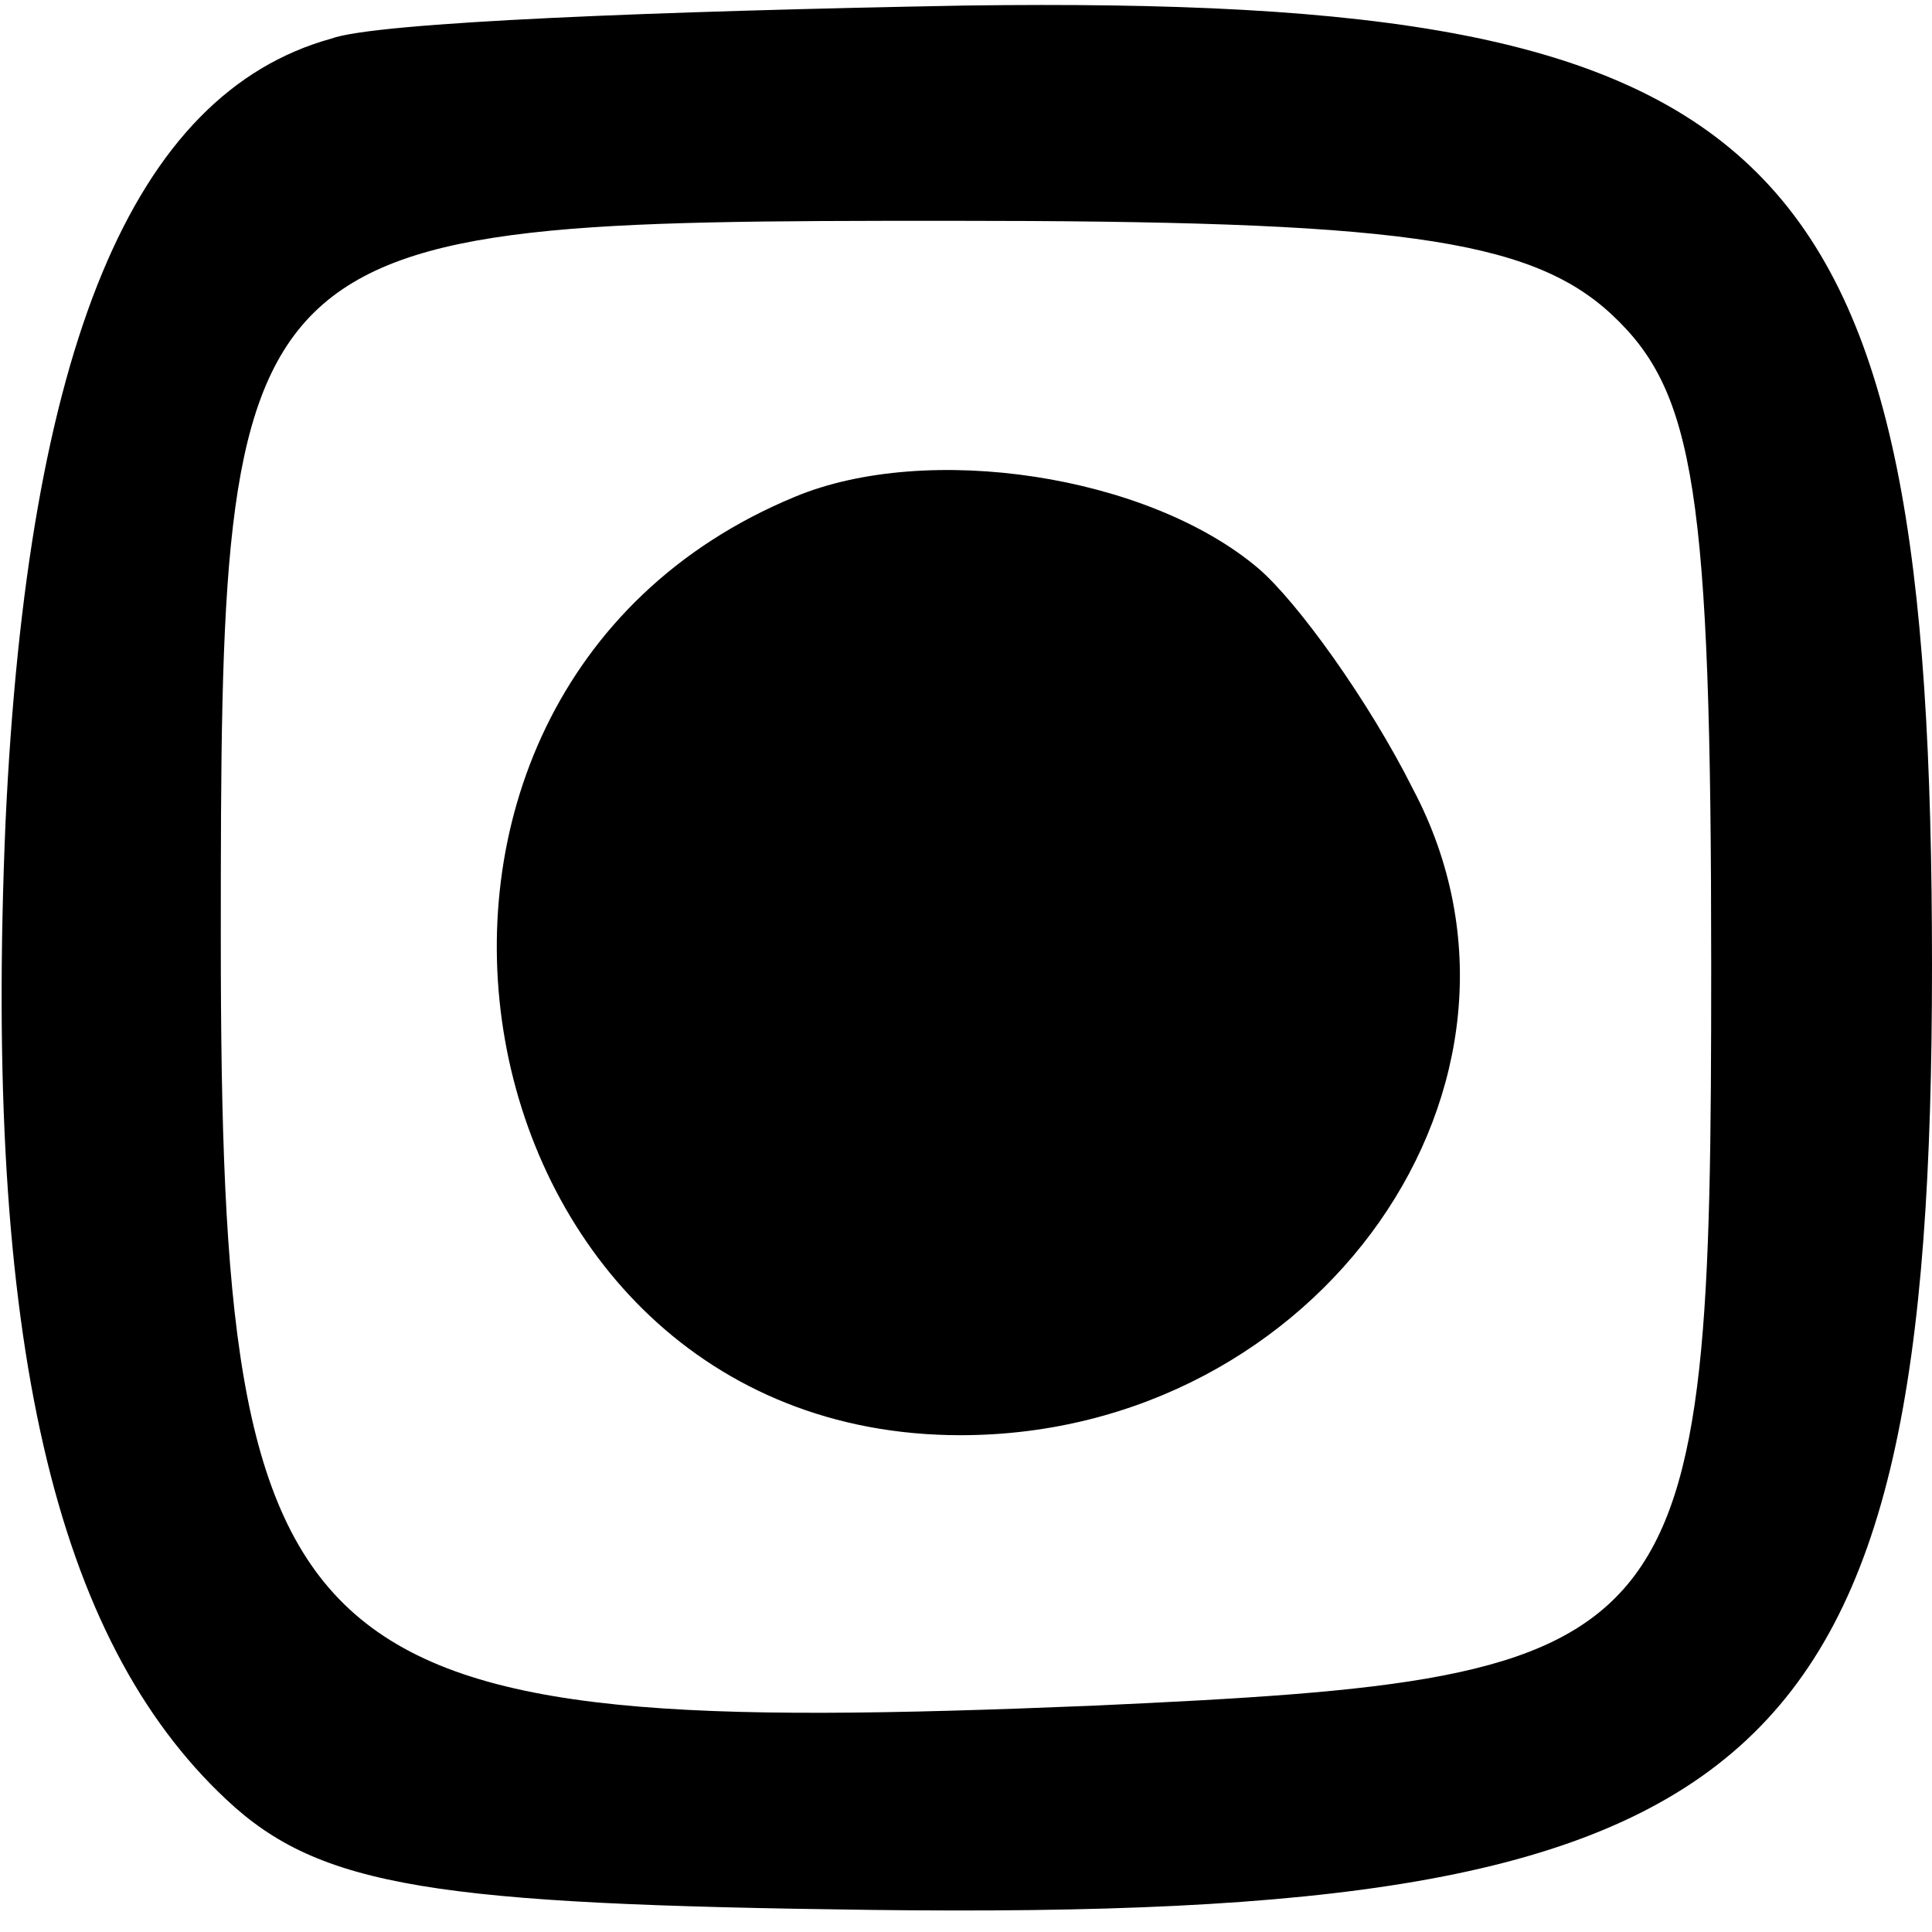
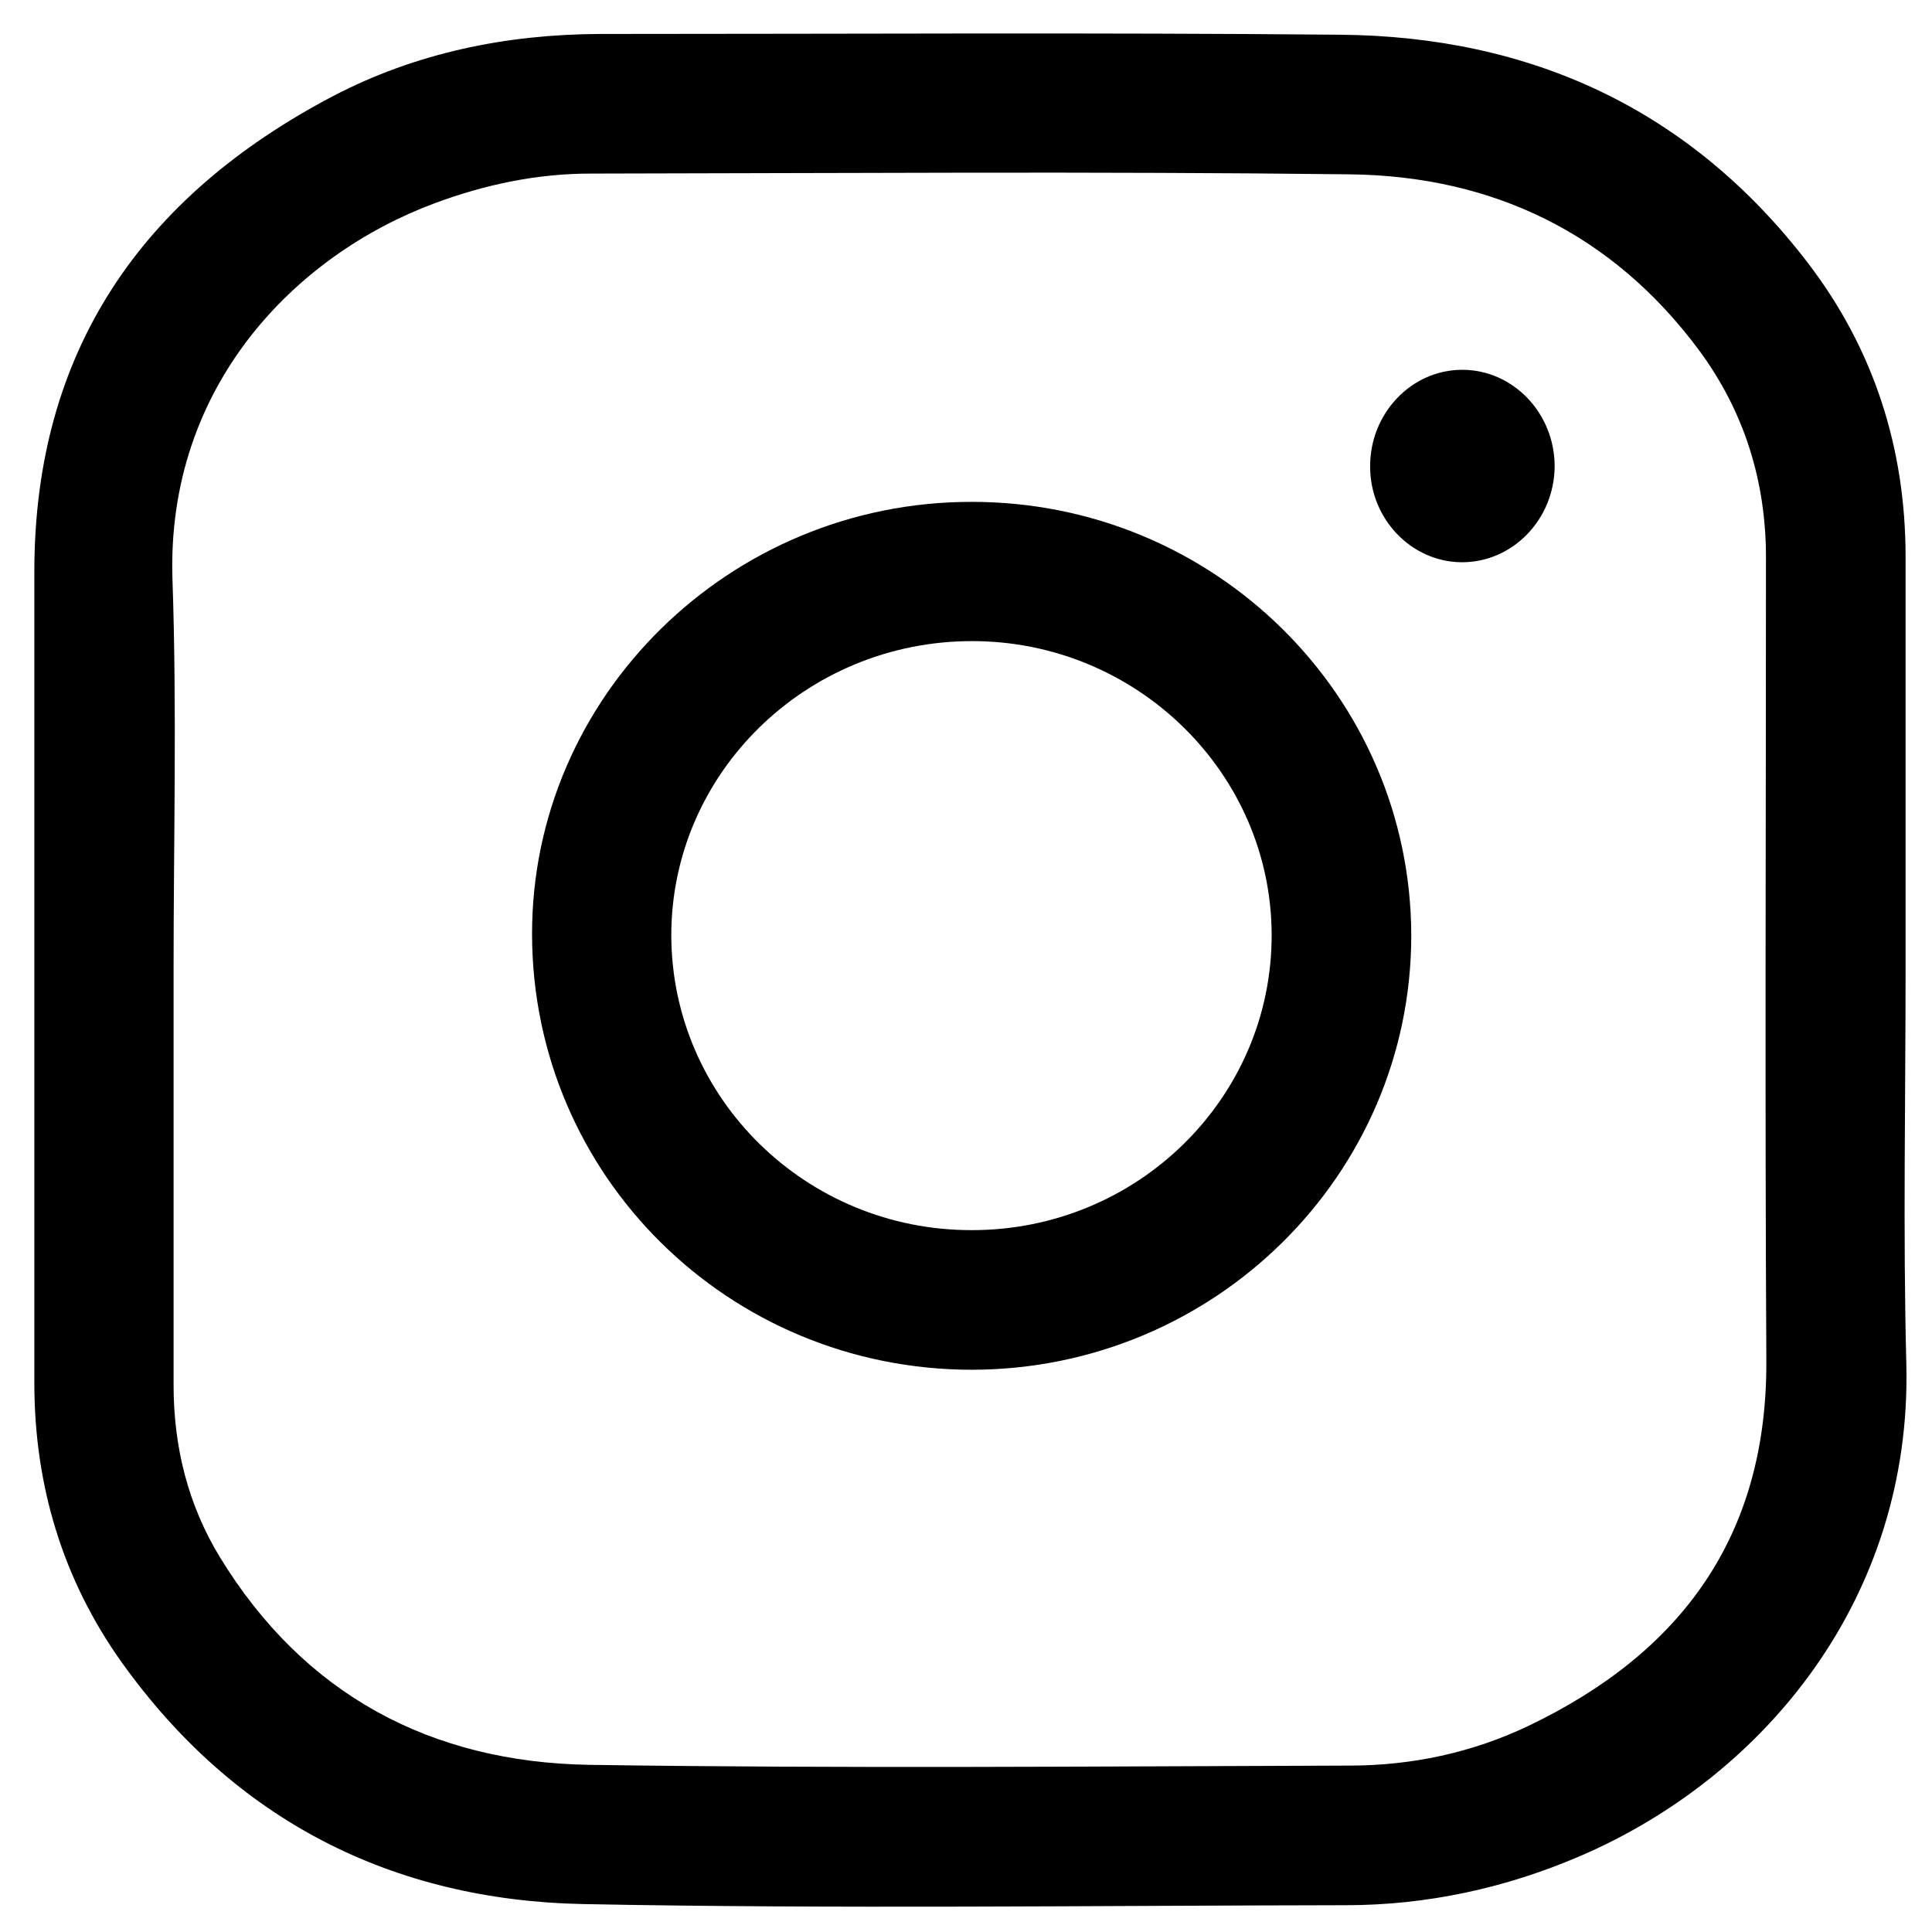
- <svg xmlns="http://www.w3.org/2000/svg" version="1.0" width="35pt" height="35pt" viewBox="0 0 35 35" preserveAspectRatio="xMidYMid meet">
-   <g transform="translate(0,35) scale(0.1,-0.1)" fill="#000000" stroke="none">
-     <path d="M60 343 c-36 -10 -55 -56 -59 -142 -4 -94 9 -148 40 -177 17 -16 38 -19 117 -20 163 -2 192 24 192 171 0 149 -26 176 -175 174 -55 -1 -107 -3 -115 -6z m232 -50 c15 -14 18 -32 18 -118 0 -125 -3 -129 -112 -134 -146 -6 -158 4 -158 139 0 129 1 130 132 130 80 0 105 -3 120 -17z" />
-     <path d="M144 260 c-87 -36 -63 -170 30 -170 65 0 110 64 82 117 -8 16 -21 34 -28 40 -20 17 -60 23 -84 13z" />
+ <svg xmlns="http://www.w3.org/2000/svg" enable-background="new 0 0 512 512" id="Layer_1" version="1.1" viewBox="0 0 512 512" xml:space="preserve">
+   <g>
+     <path d="M505,257c0,34.8-0.7,69.7,0.2,104.5c1.5,61.6-37.2,109.2-86.5,130.4c-19.8,8.5-40.6,13-62.1,13c-67.3,0.1-134.7,1-202-0.3   c-50.7-1-92.4-22.2-122.3-64c-15.7-22-23.2-47-23.2-74.1c0-71.7,0-143.3,0-215c0-58.5,28.5-99.4,79.1-126C110.2,14,134.1,9.1,159,9   c65.3,0,130.7-0.4,196,0.2c50.7,0.4,93,19.8,124.2,60.6c17.4,22.8,25.8,49,25.8,77.8C505,184,505,220.5,505,257z M46,257   c0,36.7,0,73.3,0,110c0,16.4,3.8,31.8,12.3,45.7c22.3,36.5,56,54.3,97.8,55c67.1,1,134.3,0.4,201.5,0.2c16.5,0,32.5-3.4,47.4-10.5   c40.6-19.4,63.3-50.3,63.1-96.7c-0.4-71-0.1-142-0.1-213c0-20.1-5.7-38.5-17.6-54.7c-23-31.1-54.8-46.4-92.8-46.8   c-67-0.8-134-0.3-201-0.2c-14.3,0-28.1,2.9-41.5,7.9c-36.8,13.7-71,48.4-69.4,99.5C46.9,188,46,222.5,46,257z" />
+     <path d="M257.6,363c-64.5,0-116.5-51.4-116.6-115.4c-0.1-63,52.3-114.6,116.4-114.6c64.3-0.1,116.5,51.4,116.6,114.9   C374,311.3,321.9,362.9,257.6,363z M257.6,326c43.9,0,79.5-35.1,79.4-78.3c-0.1-42.8-35.7-77.8-79.4-77.8   c-43.9,0-79.7,34.9-79.7,78C178,291.1,213.7,326.1,257.6,326z" />
+     <path d="M387.5,98c13.5,0,24.5,11.5,24.5,25.6c-0.1,14.1-11.2,25.5-24.7,25.4c-13.3-0.1-24.2-11.5-24.2-25.3   C363,109.6,374,98,387.5,98z" />
  </g>
</svg>
